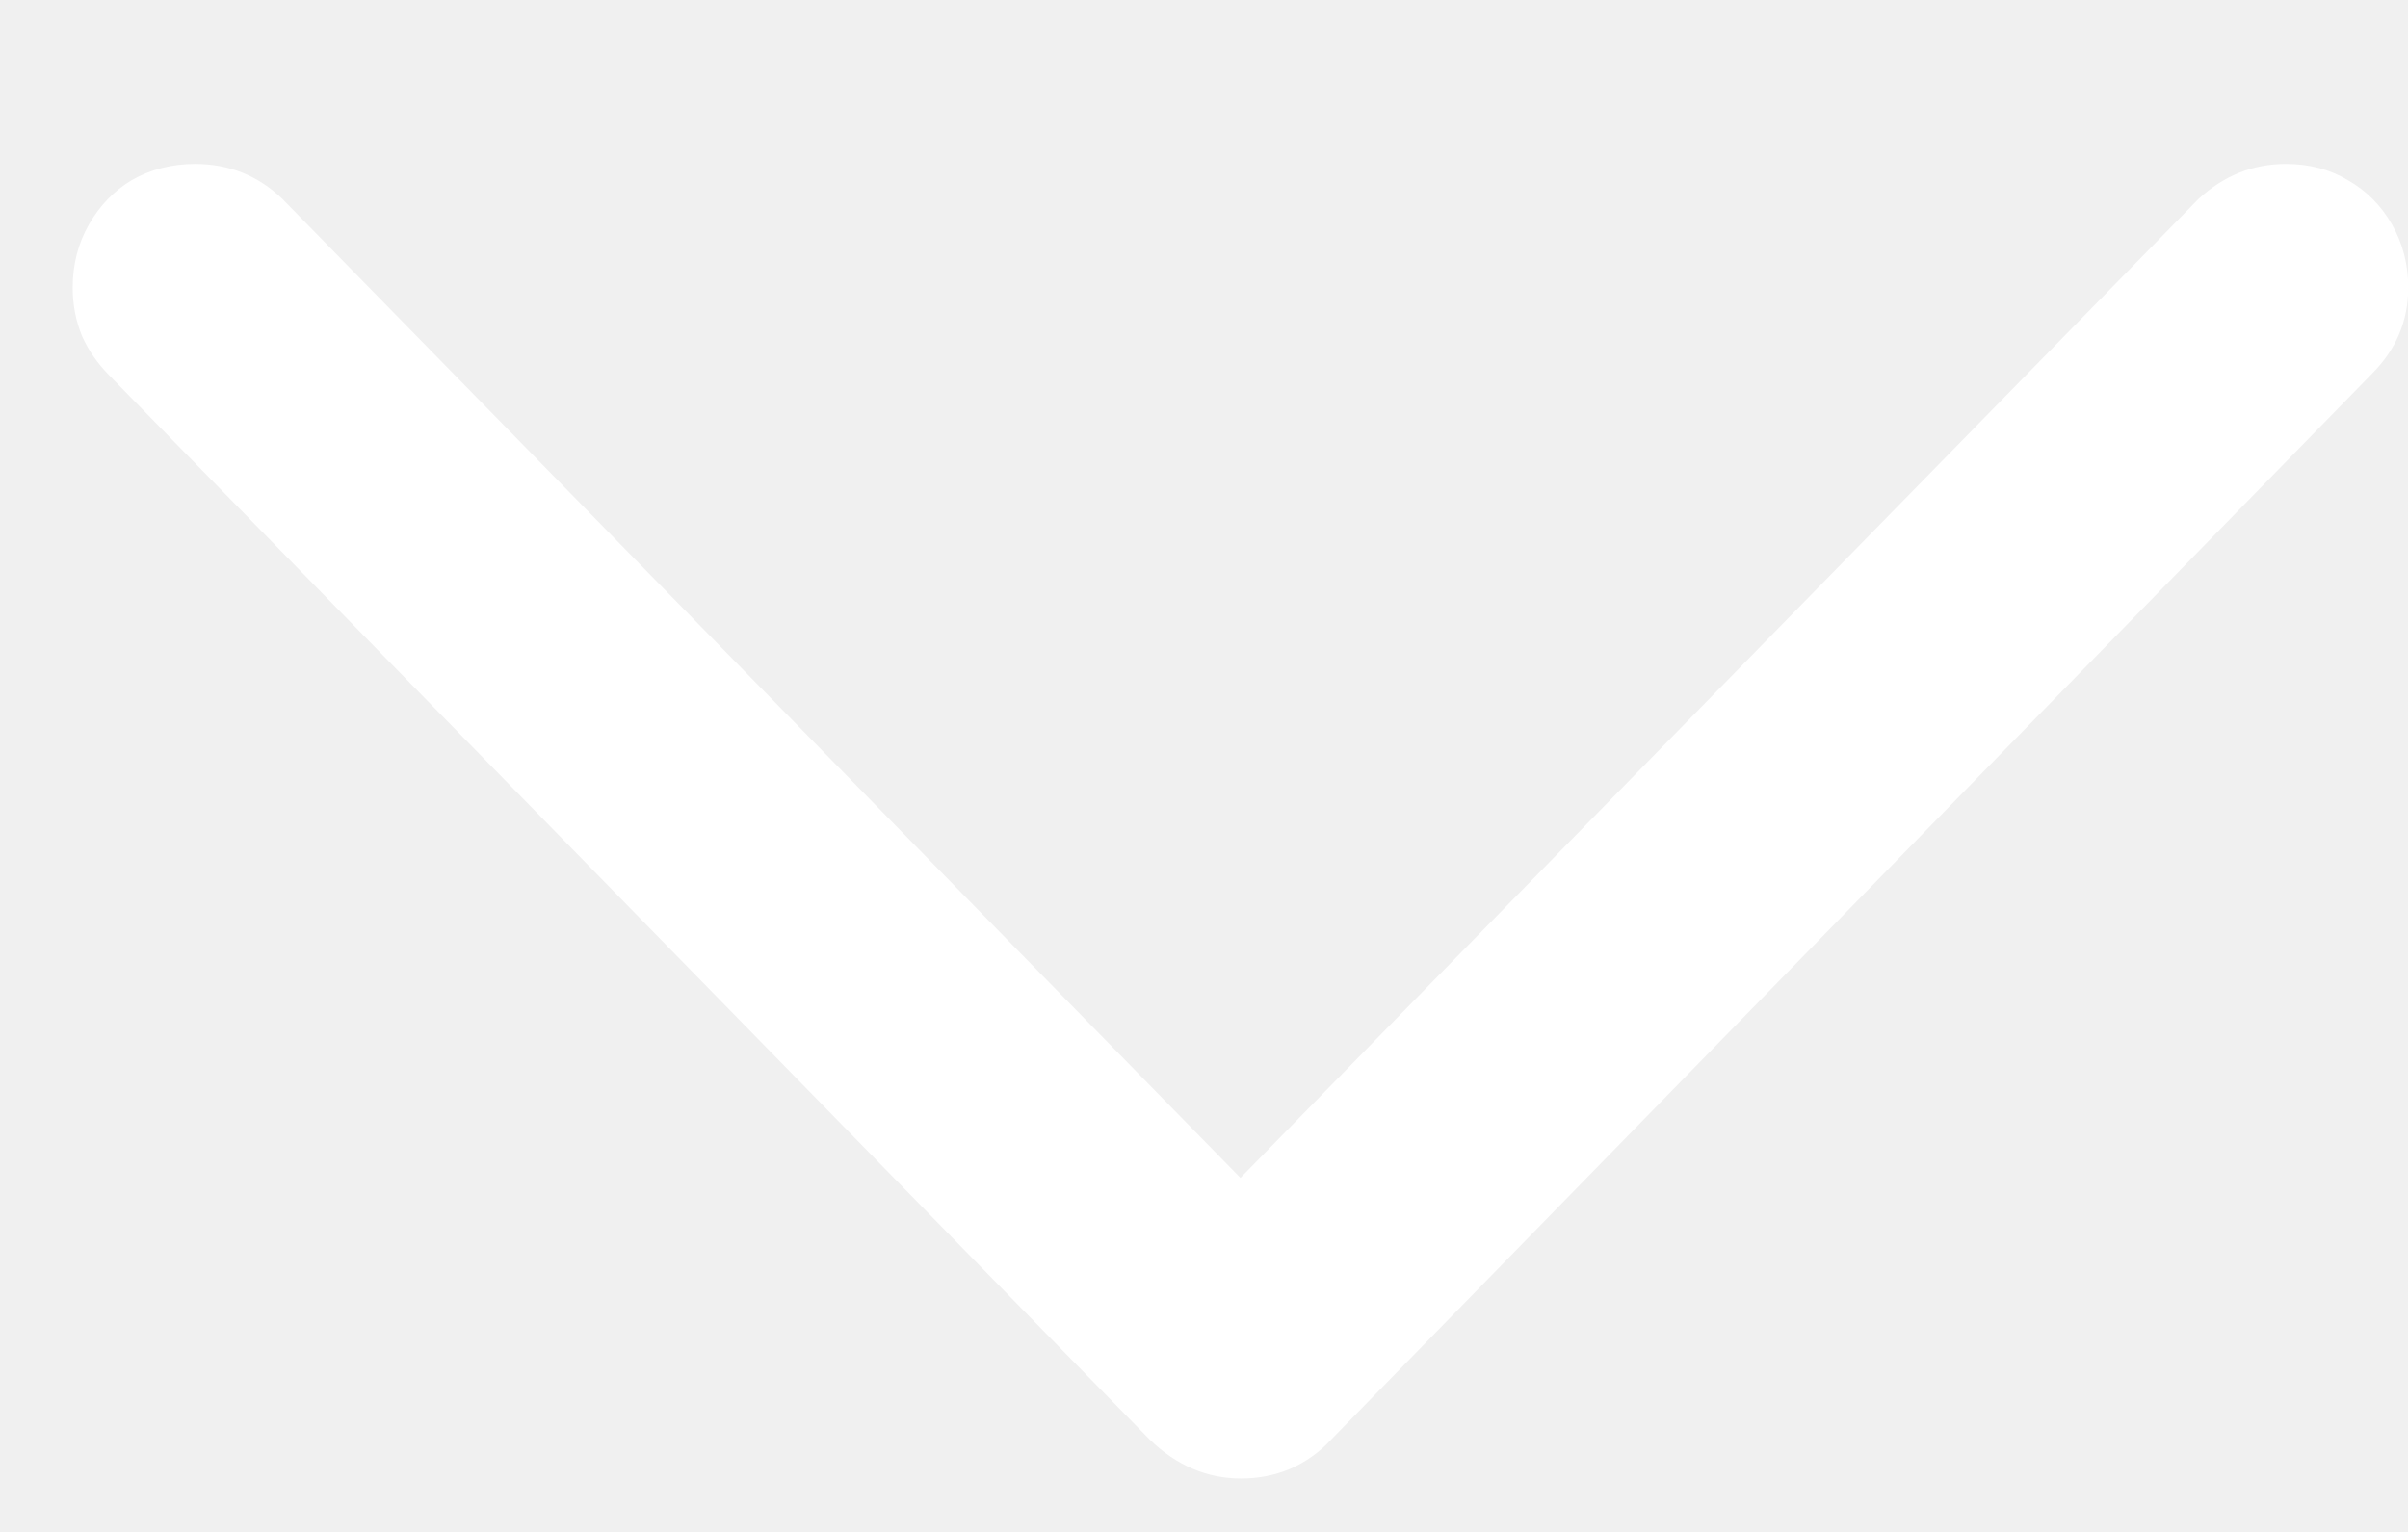
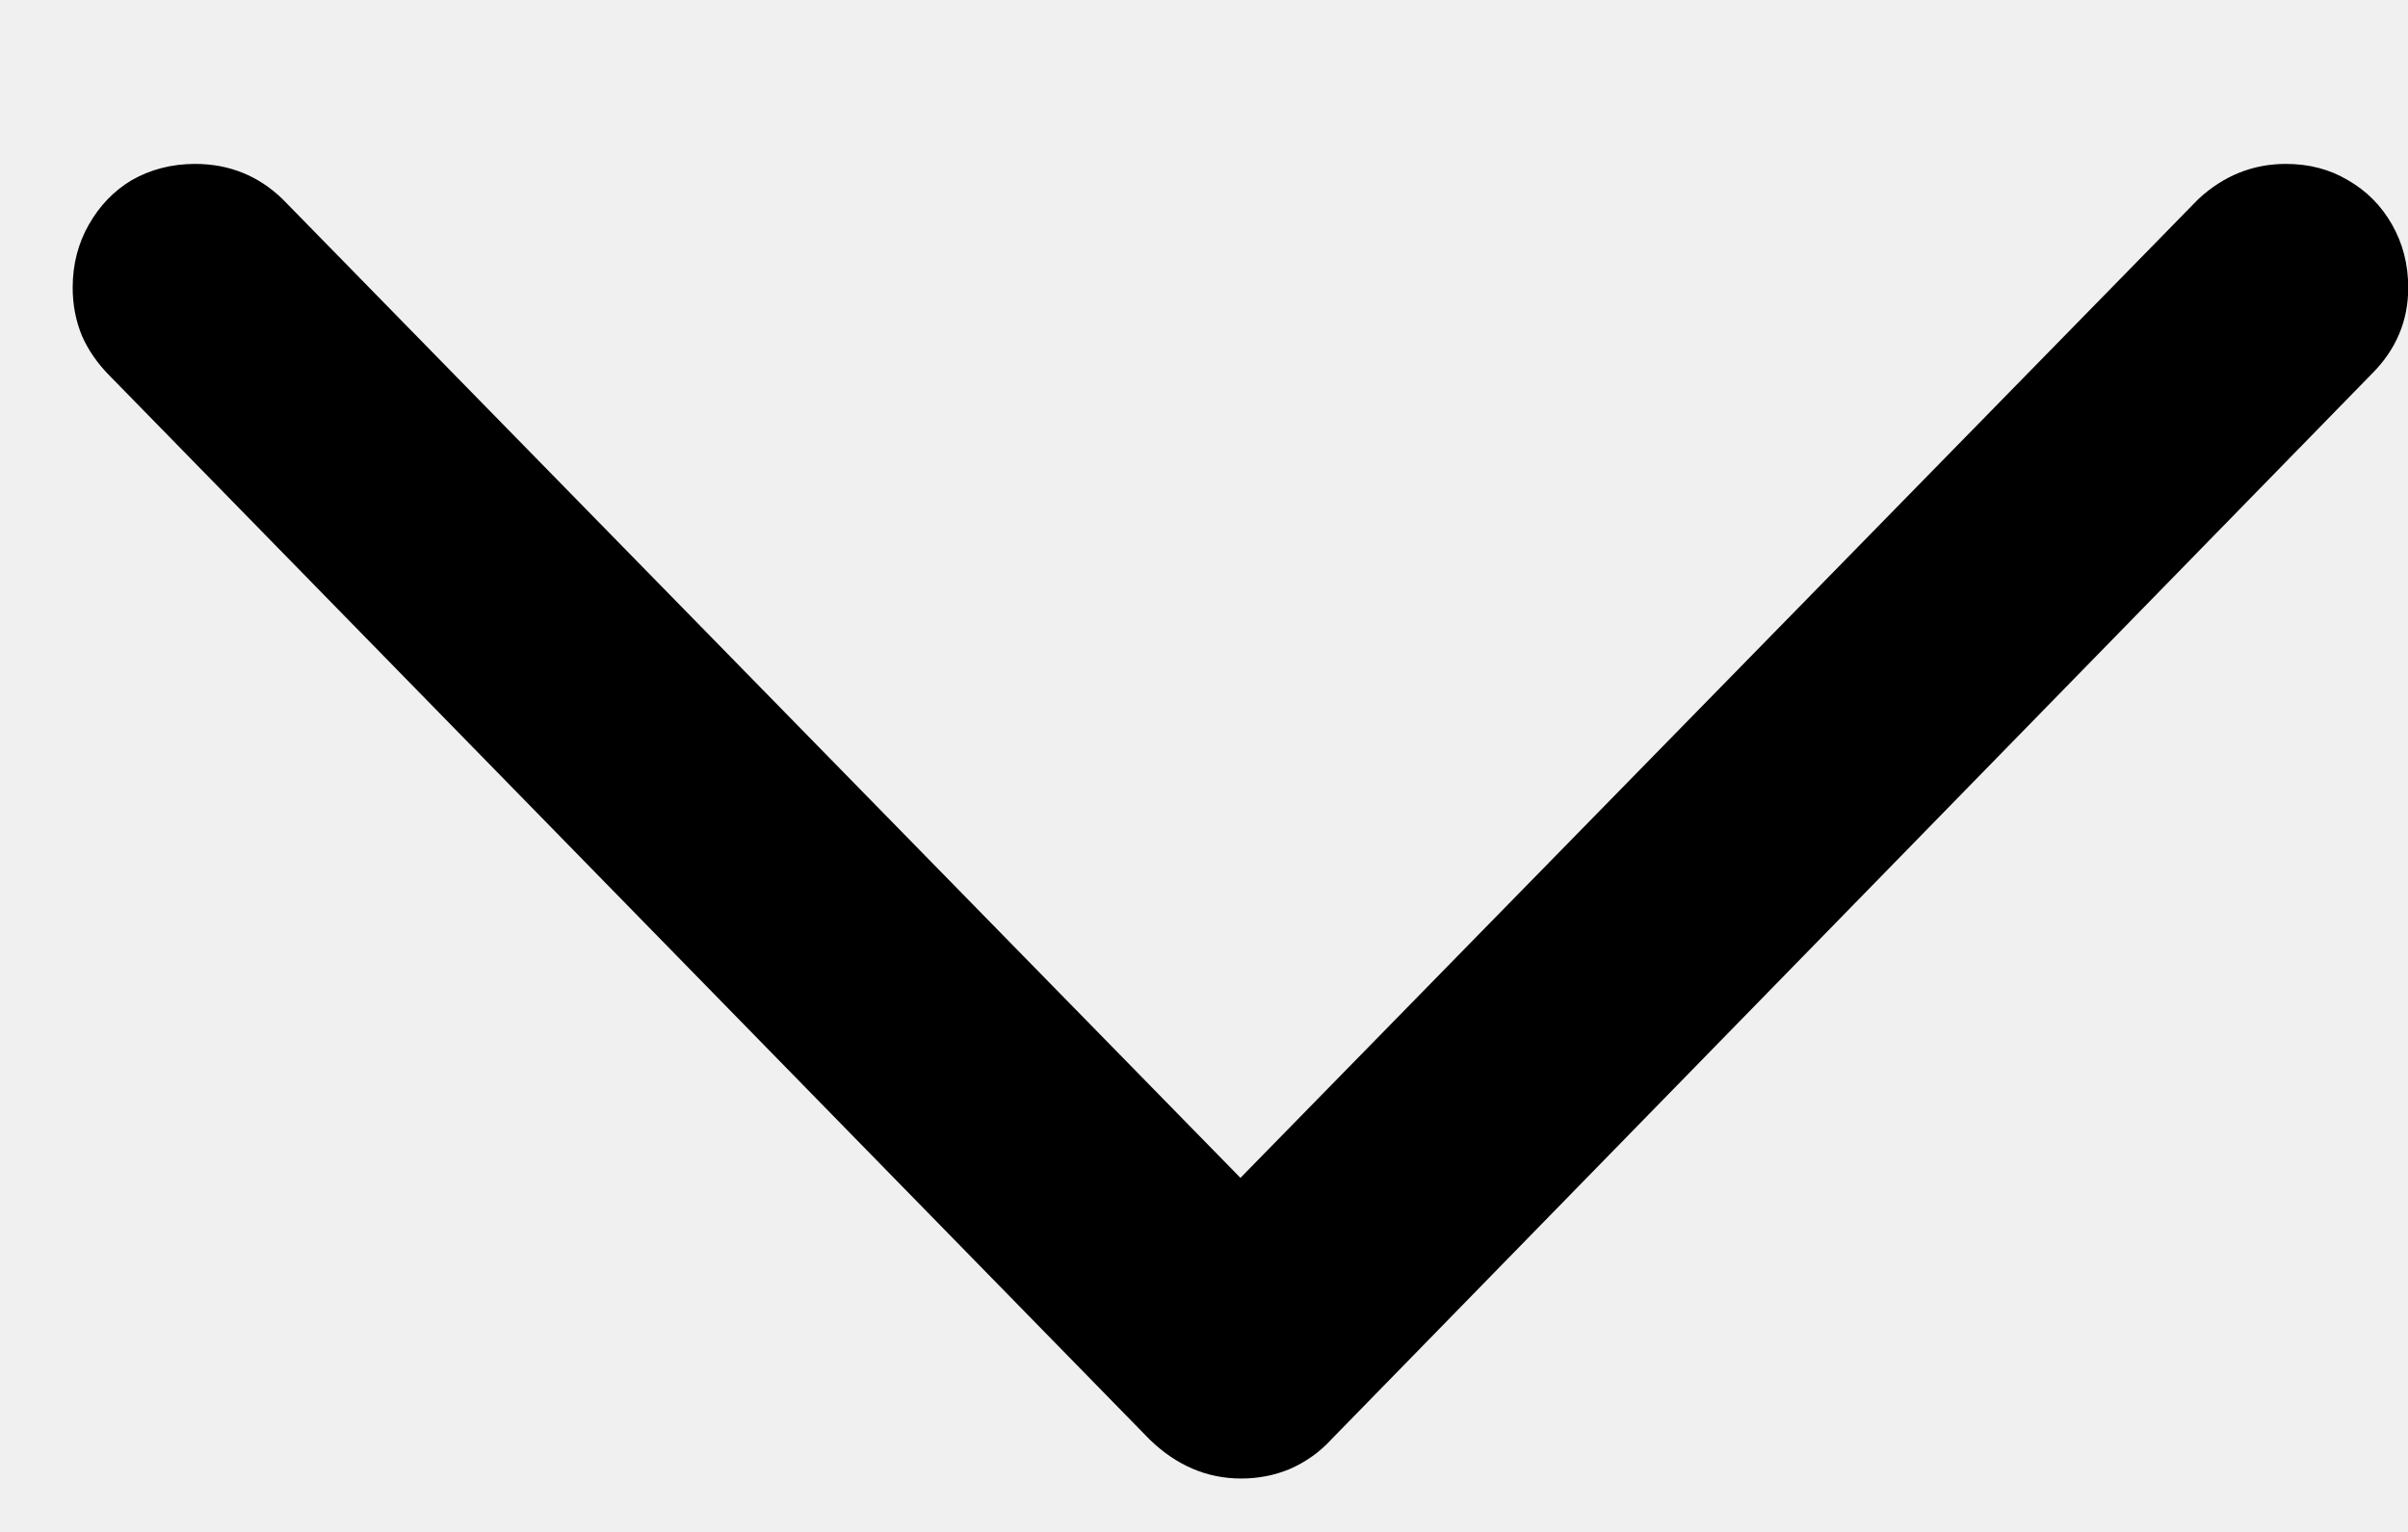
<svg xmlns="http://www.w3.org/2000/svg" width="11" height="7" viewBox="0 0 11 7" fill="none">
-   <path d="M5.67 6.756C5.747 6.756 5.821 6.742 5.891 6.713C5.964 6.681 6.028 6.636 6.081 6.578L10.835 1.708C10.946 1.597 11.001 1.466 11.001 1.314C11.001 1.208 10.976 1.112 10.927 1.026C10.878 0.94 10.811 0.872 10.725 0.823C10.643 0.774 10.549 0.749 10.442 0.749C10.291 0.749 10.158 0.803 10.043 0.909L5.338 5.718H5.995L1.29 0.909C1.18 0.803 1.047 0.749 0.891 0.749C0.785 0.749 0.688 0.774 0.602 0.823C0.52 0.872 0.455 0.94 0.406 1.026C0.357 1.112 0.332 1.208 0.332 1.314C0.332 1.392 0.346 1.466 0.375 1.536C0.404 1.601 0.445 1.66 0.498 1.714L5.252 6.578C5.375 6.697 5.514 6.756 5.67 6.756Z" fill="white" />
+   <path d="M5.67 6.756C5.747 6.756 5.821 6.742 5.891 6.713C5.964 6.681 6.028 6.636 6.081 6.578L10.835 1.708C10.946 1.597 11.001 1.466 11.001 1.314C11.001 1.208 10.976 1.112 10.927 1.026C10.878 0.94 10.811 0.872 10.725 0.823C10.643 0.774 10.549 0.749 10.442 0.749C10.291 0.749 10.158 0.803 10.043 0.909L5.338 5.718H5.995L1.29 0.909C1.18 0.803 1.047 0.749 0.891 0.749C0.785 0.749 0.688 0.774 0.602 0.823C0.52 0.872 0.455 0.94 0.406 1.026C0.357 1.112 0.332 1.208 0.332 1.314C0.332 1.392 0.346 1.466 0.375 1.536C0.404 1.601 0.445 1.66 0.498 1.714L5.252 6.578C5.375 6.697 5.514 6.756 5.67 6.756Z" fill="black" />
</svg>
